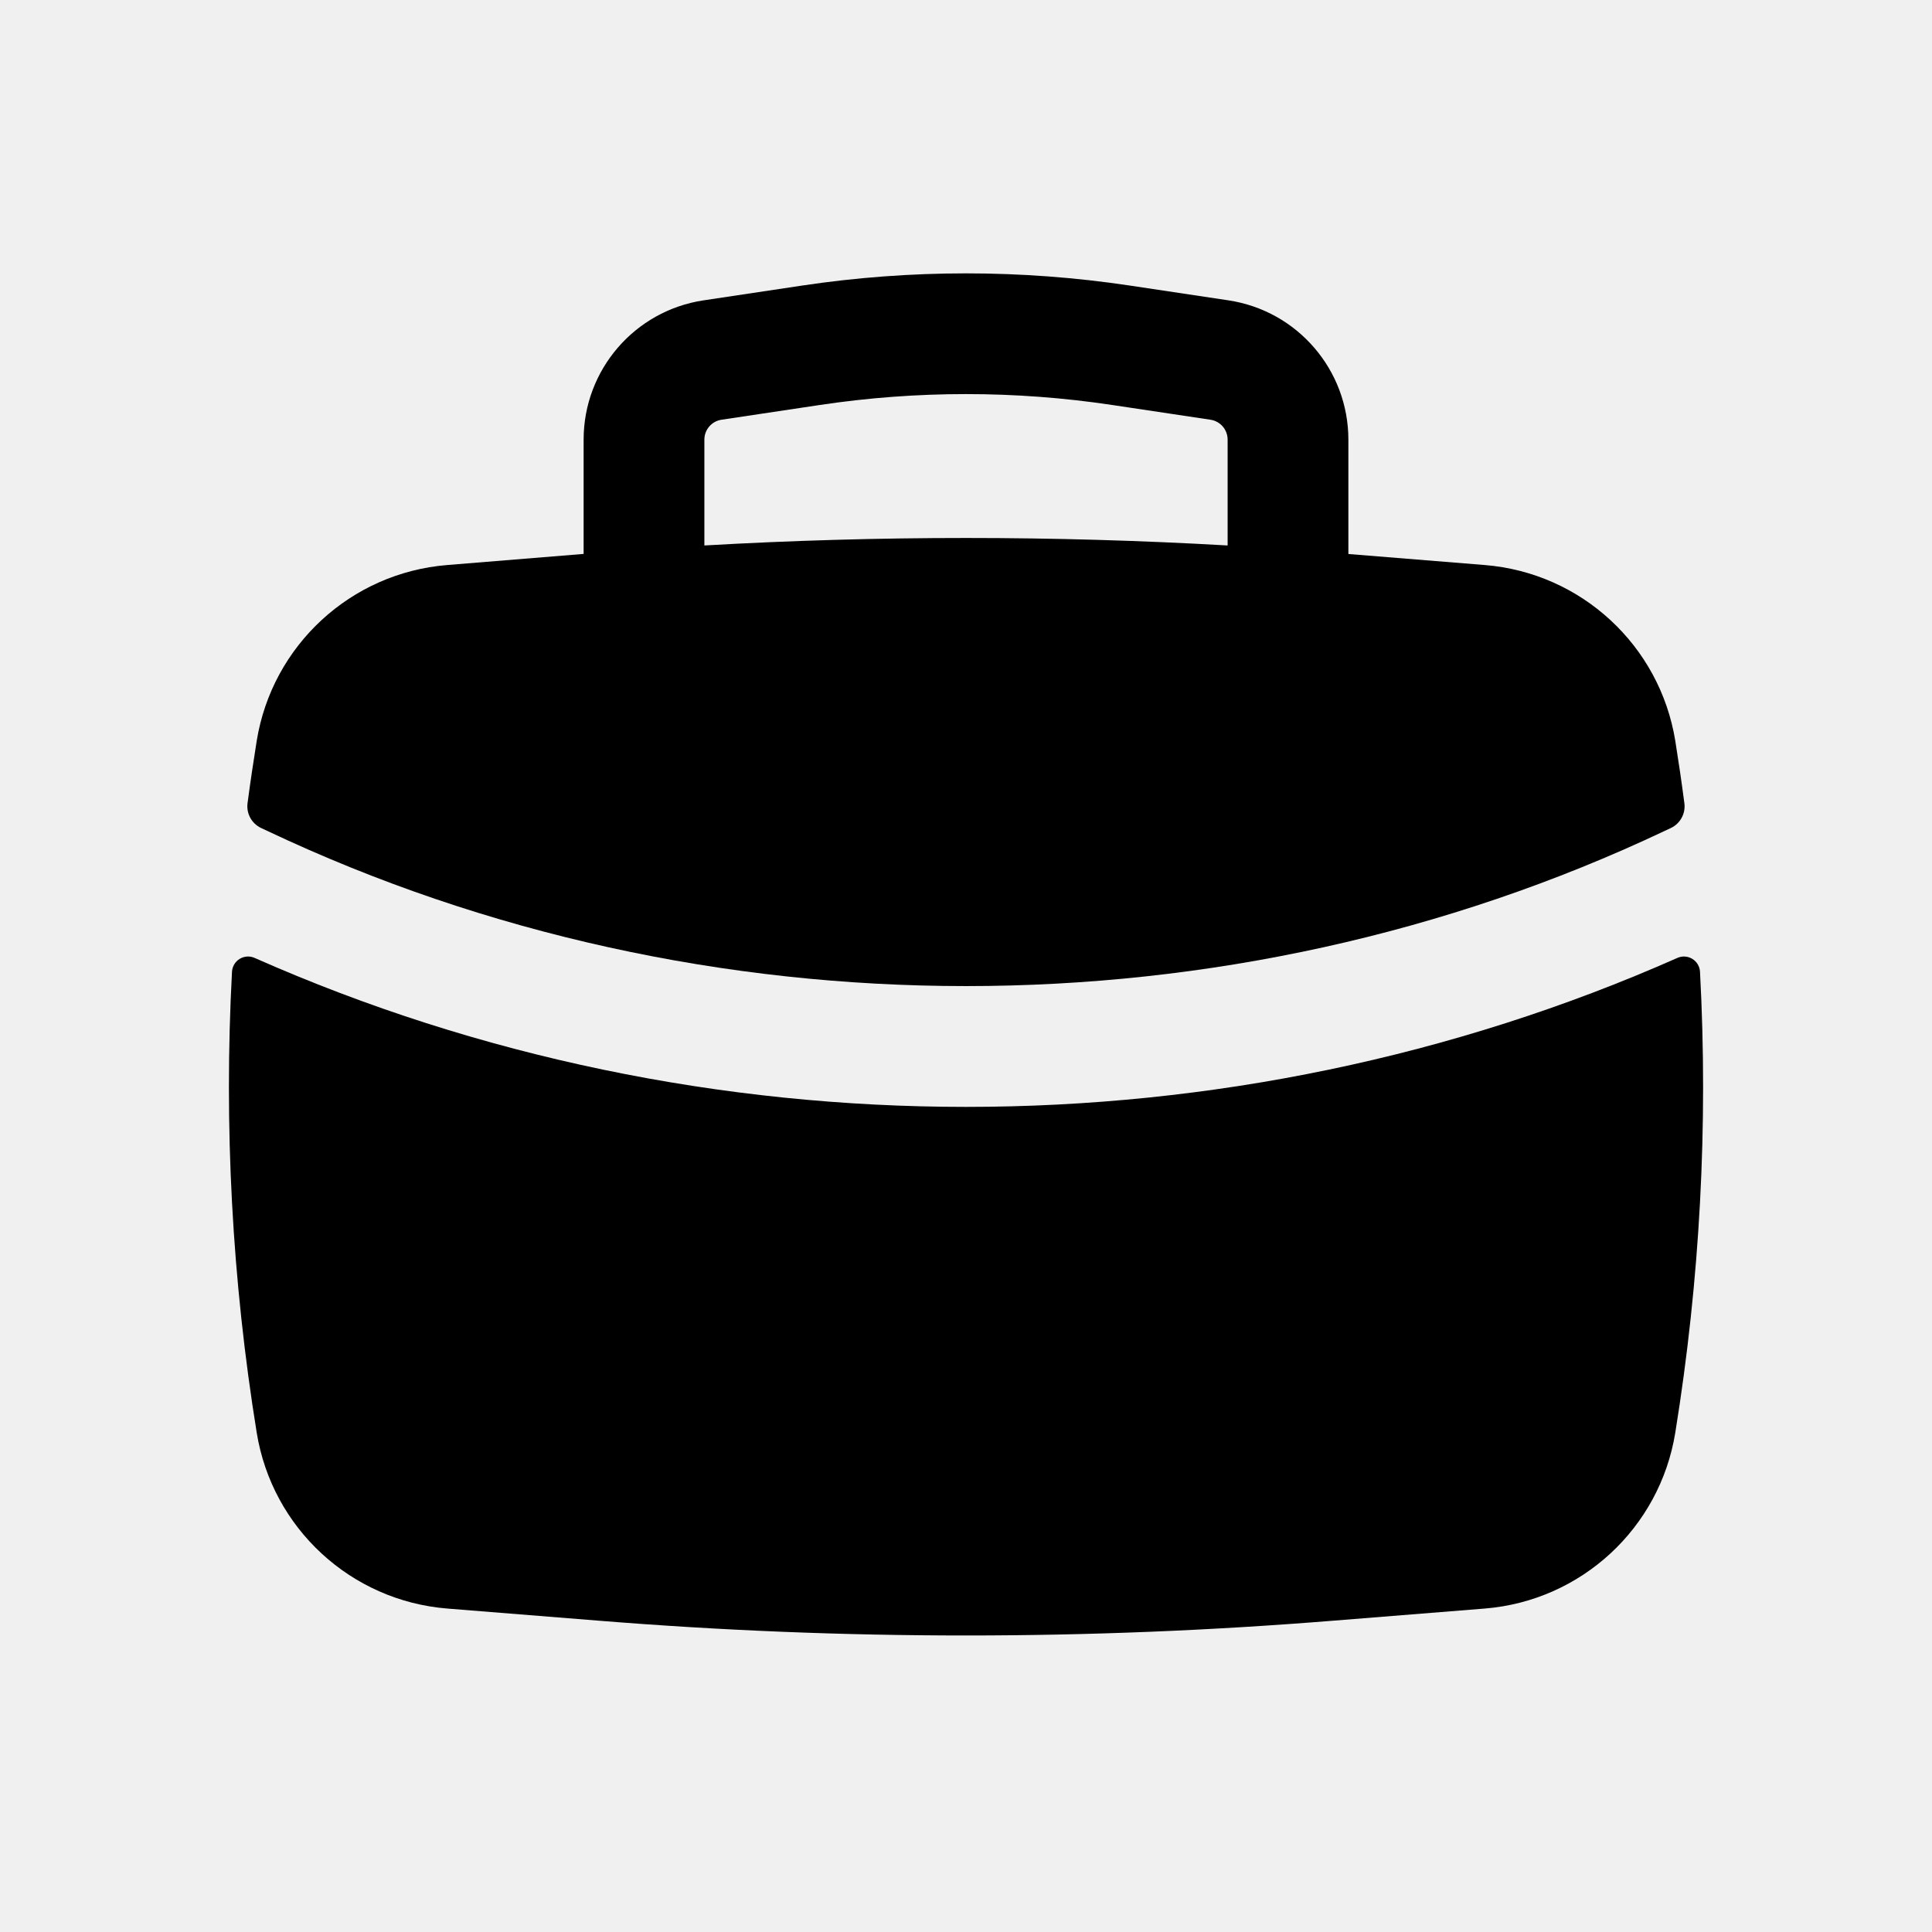
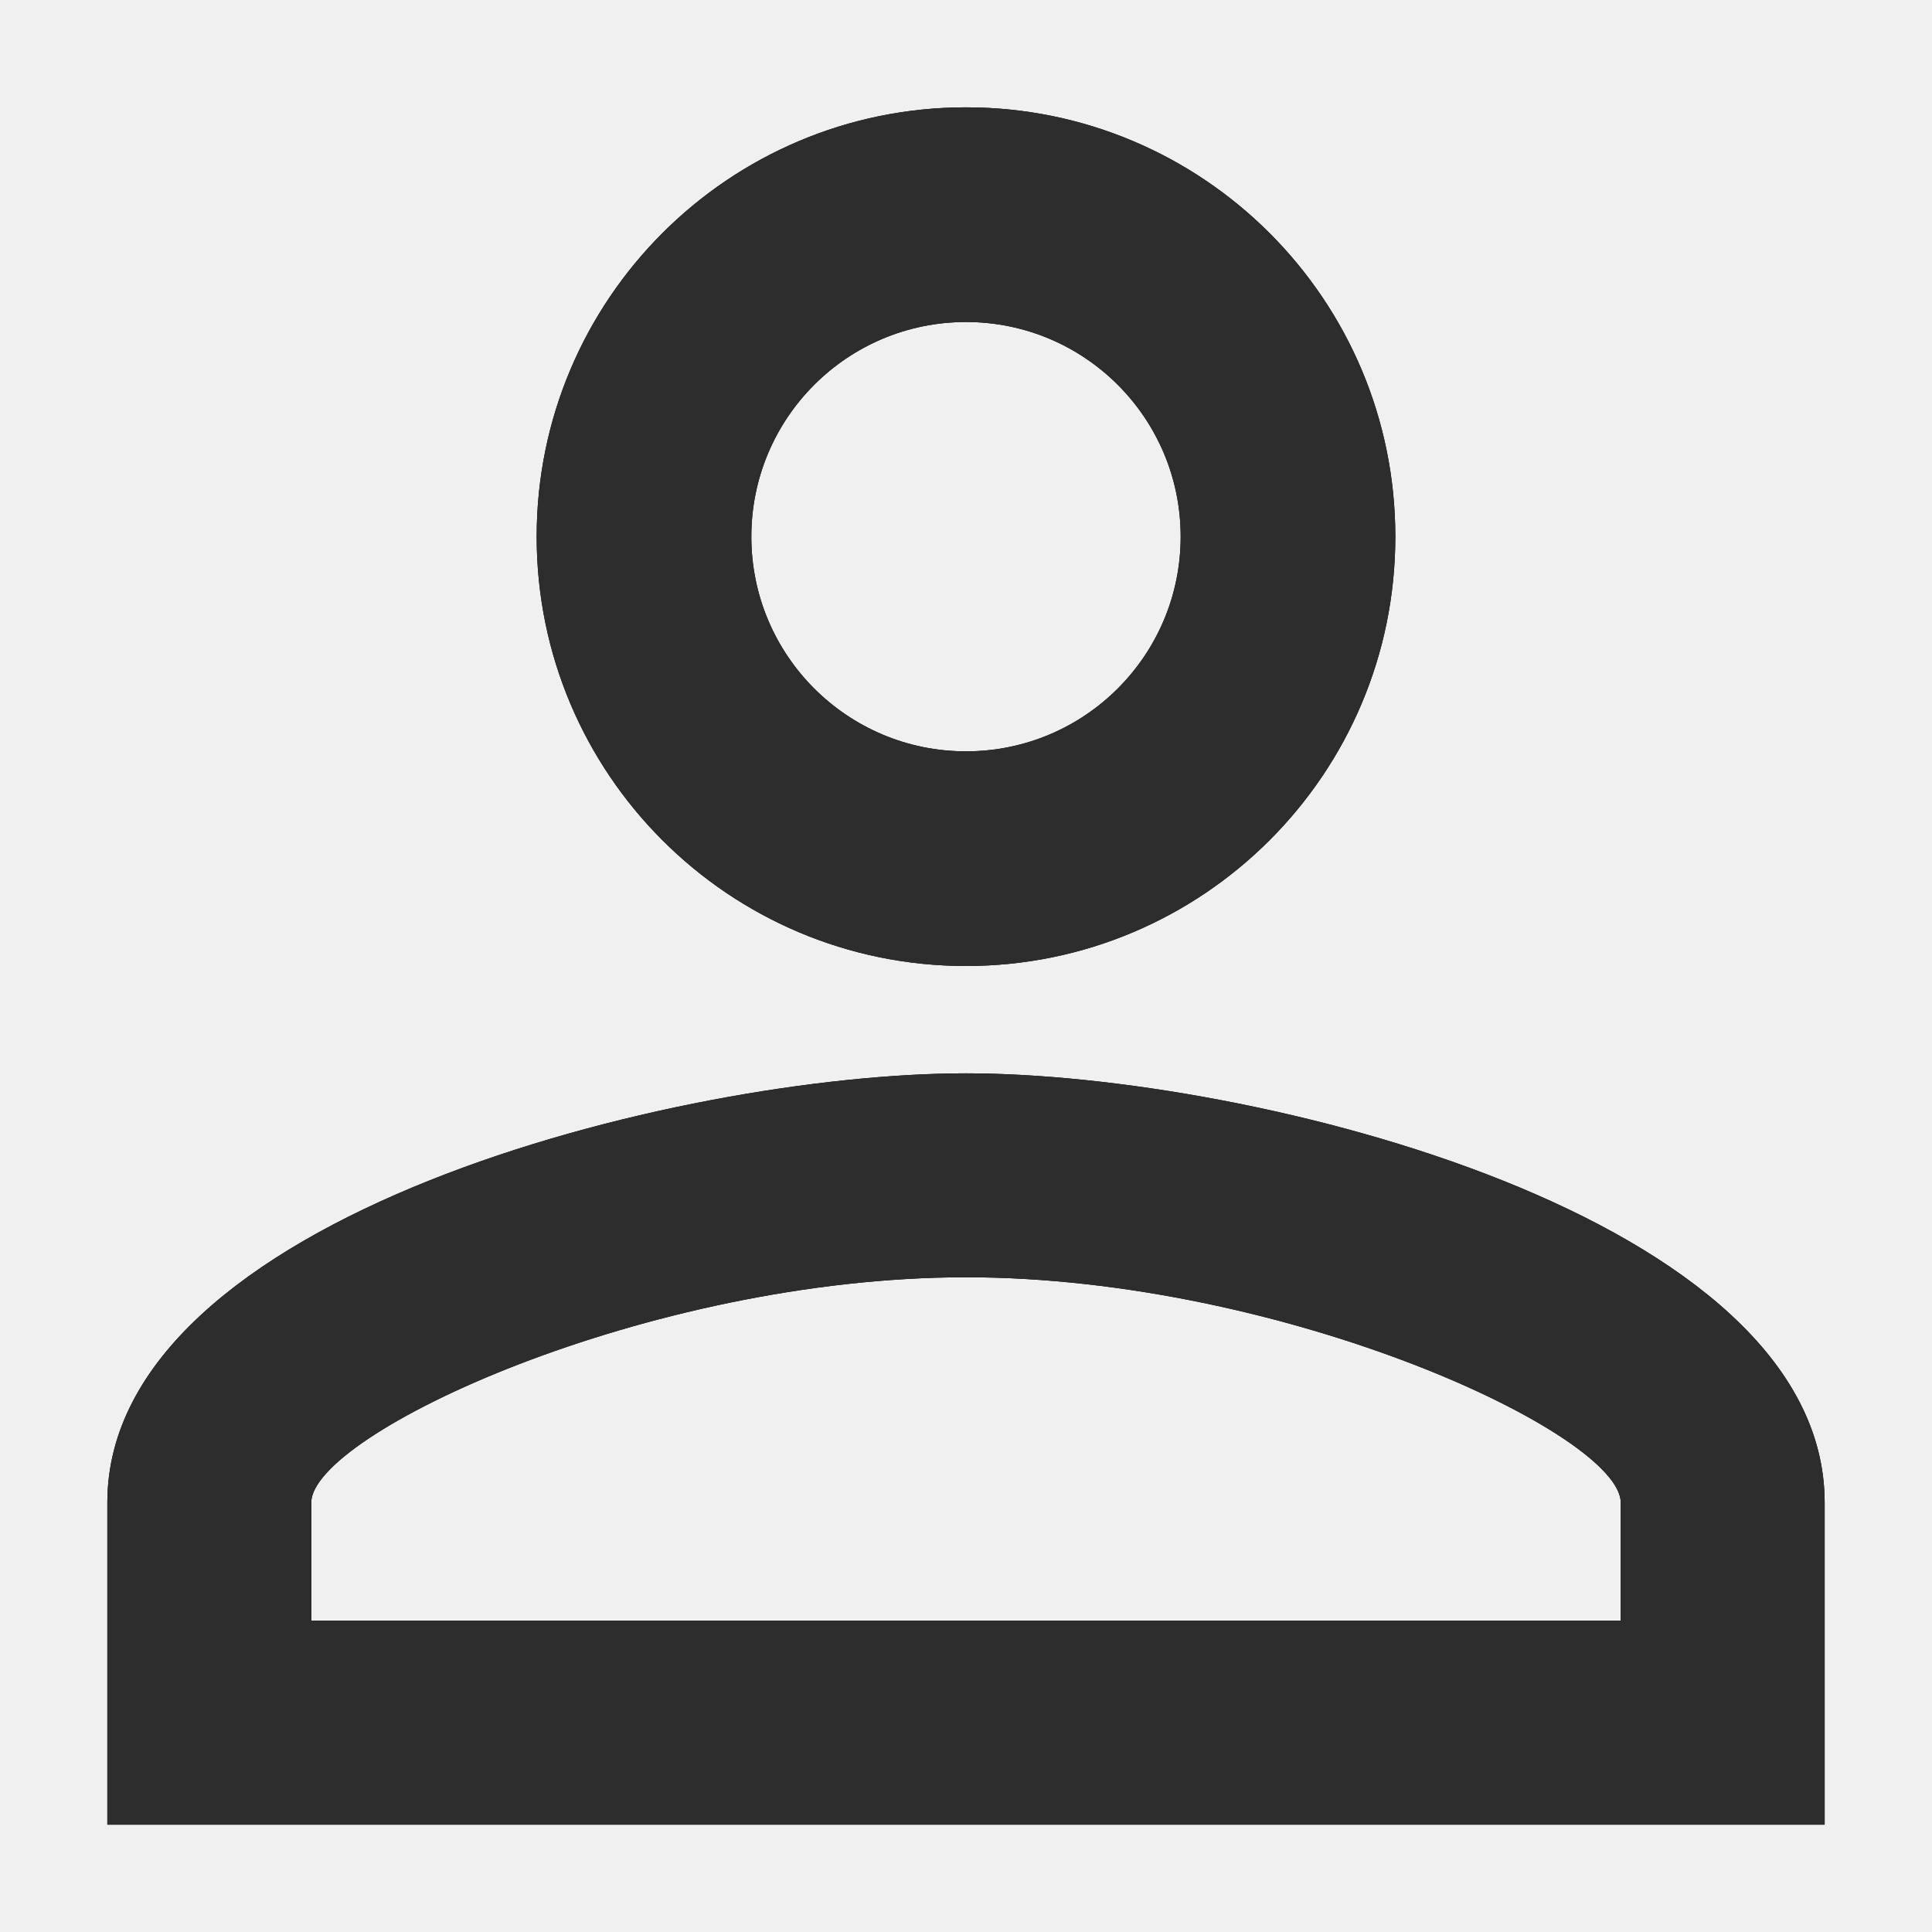
- <svg xmlns="http://www.w3.org/2000/svg" width="1em" height="1em" viewBox="0 0 24 24">
-   <path fill="currentColor" fill-rule="evenodd" d="M7.25 5.461v1.42l-1.694.138a2.61 2.61 0 0 0-2.367 2.184c-.041.258-.08.516-.114.775a.298.298 0 0 0 .169.308l.077.036c5.429 2.57 11.93 2.57 17.358 0l.077-.036a.298.298 0 0 0 .168-.308a26.748 26.748 0 0 0-.113-.775a2.61 2.61 0 0 0-2.367-2.184l-1.694-.137v-1.42a1.75 1.75 0 0 0-1.49-1.731l-1.22-.183a13.75 13.75 0 0 0-4.08 0l-1.22.183a1.75 1.75 0 0 0-1.49 1.73m6.567-.43a12.25 12.25 0 0 0-3.634 0l-1.22.183a.25.25 0 0 0-.213.247v1.315a56.826 56.826 0 0 1 6.5 0V5.461a.25.25 0 0 0-.213-.247z" clip-rule="evenodd" />
-   <path fill="currentColor" d="M21.118 12.07a.2.2 0 0 0-.282-.17c-5.571 2.467-12.101 2.467-17.672 0a.2.2 0 0 0-.282.17a26.88 26.88 0 0 0 .307 5.727a2.61 2.61 0 0 0 2.367 2.185l1.872.15c3.043.246 6.1.246 9.144 0l1.872-.15a2.61 2.61 0 0 0 2.367-2.185c.306-1.895.41-3.815.307-5.726" />
+ <svg xmlns="http://www.w3.org/2000/svg" width="18" height="18" viewBox="0 0 18 18" fill="none">
+   <path fill-rule="evenodd" clip-rule="evenodd" d="M13 5C13 2.791 11.209 1 9 1C6.791 1 5 2.791 5 5C5 7.209 6.791 9 9 9C11.209 9 13 7.209 13 5ZM7 5C7 3.895 7.895 3 9 3C10.105 3 11 3.895 11 5C11 6.105 10.105 7 9 7C7.895 7 7 6.105 7 5ZM9 10C11.67 10 17 11.33 17 14V17H1V14C1 11.33 6.33 10 9 10ZM2.9 14C2.9 13.36 6.03 11.9 9 11.9C11.97 11.9 15.1 13.36 15.1 14V15.1H2.9V14Z" fill="black" />
+   <mask id="mask0_0_40130" style="mask-type:luminance" maskUnits="userSpaceOnUse" x="1" y="1" width="16" height="16">
+     <path fill-rule="evenodd" clip-rule="evenodd" d="M13 5C13 2.791 11.209 1 9 1C6.791 1 5 2.791 5 5C5 7.209 6.791 9 9 9C11.209 9 13 7.209 13 5ZM7 5C7 3.895 7.895 3 9 3C10.105 3 11 3.895 11 5C11 6.105 10.105 7 9 7C7.895 7 7 6.105 7 5ZM9 10C11.67 10 17 11.33 17 14V17H1V14C1 11.33 6.33 10 9 10ZM2.9 14C2.9 13.36 6.03 11.9 9 11.9C11.97 11.9 15.1 13.36 15.1 14V15.1H2.9V14Z" fill="white" />
+   </mask>
+   <g mask="url(#mask0_0_40130)">
+     <rect width="18" height="18" fill="#2D2D2D" />
+   </g>
</svg>
